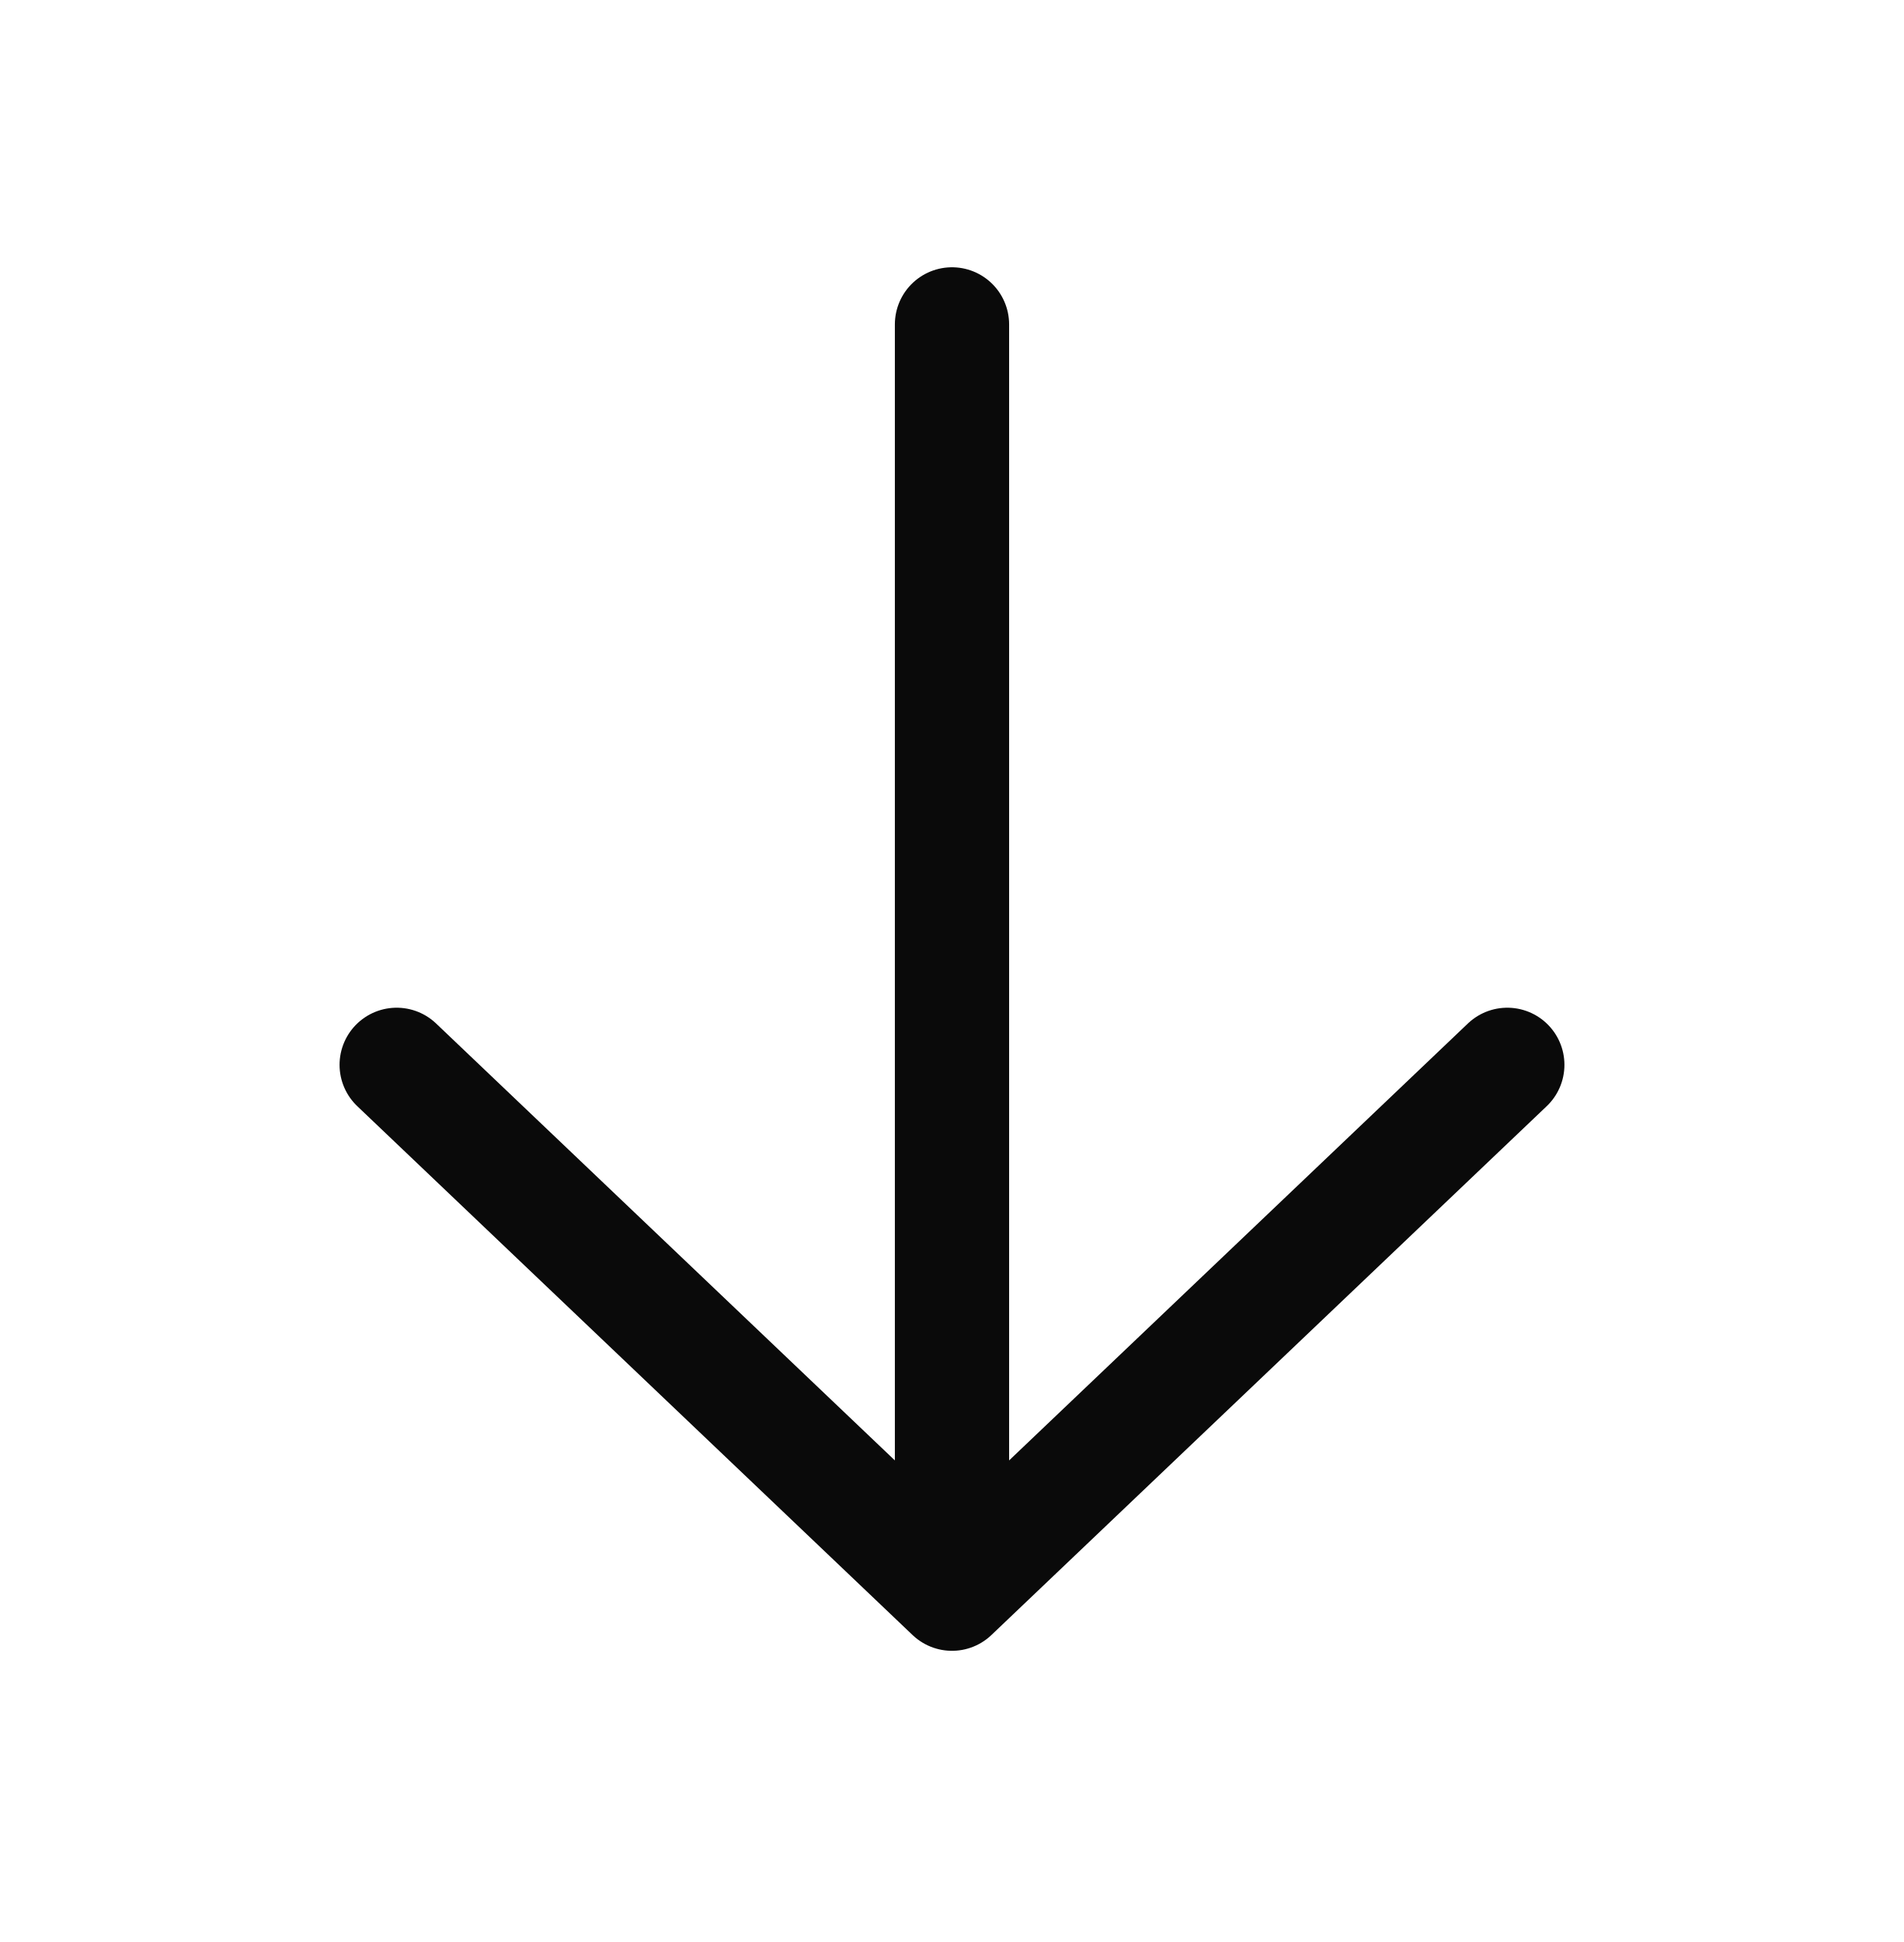
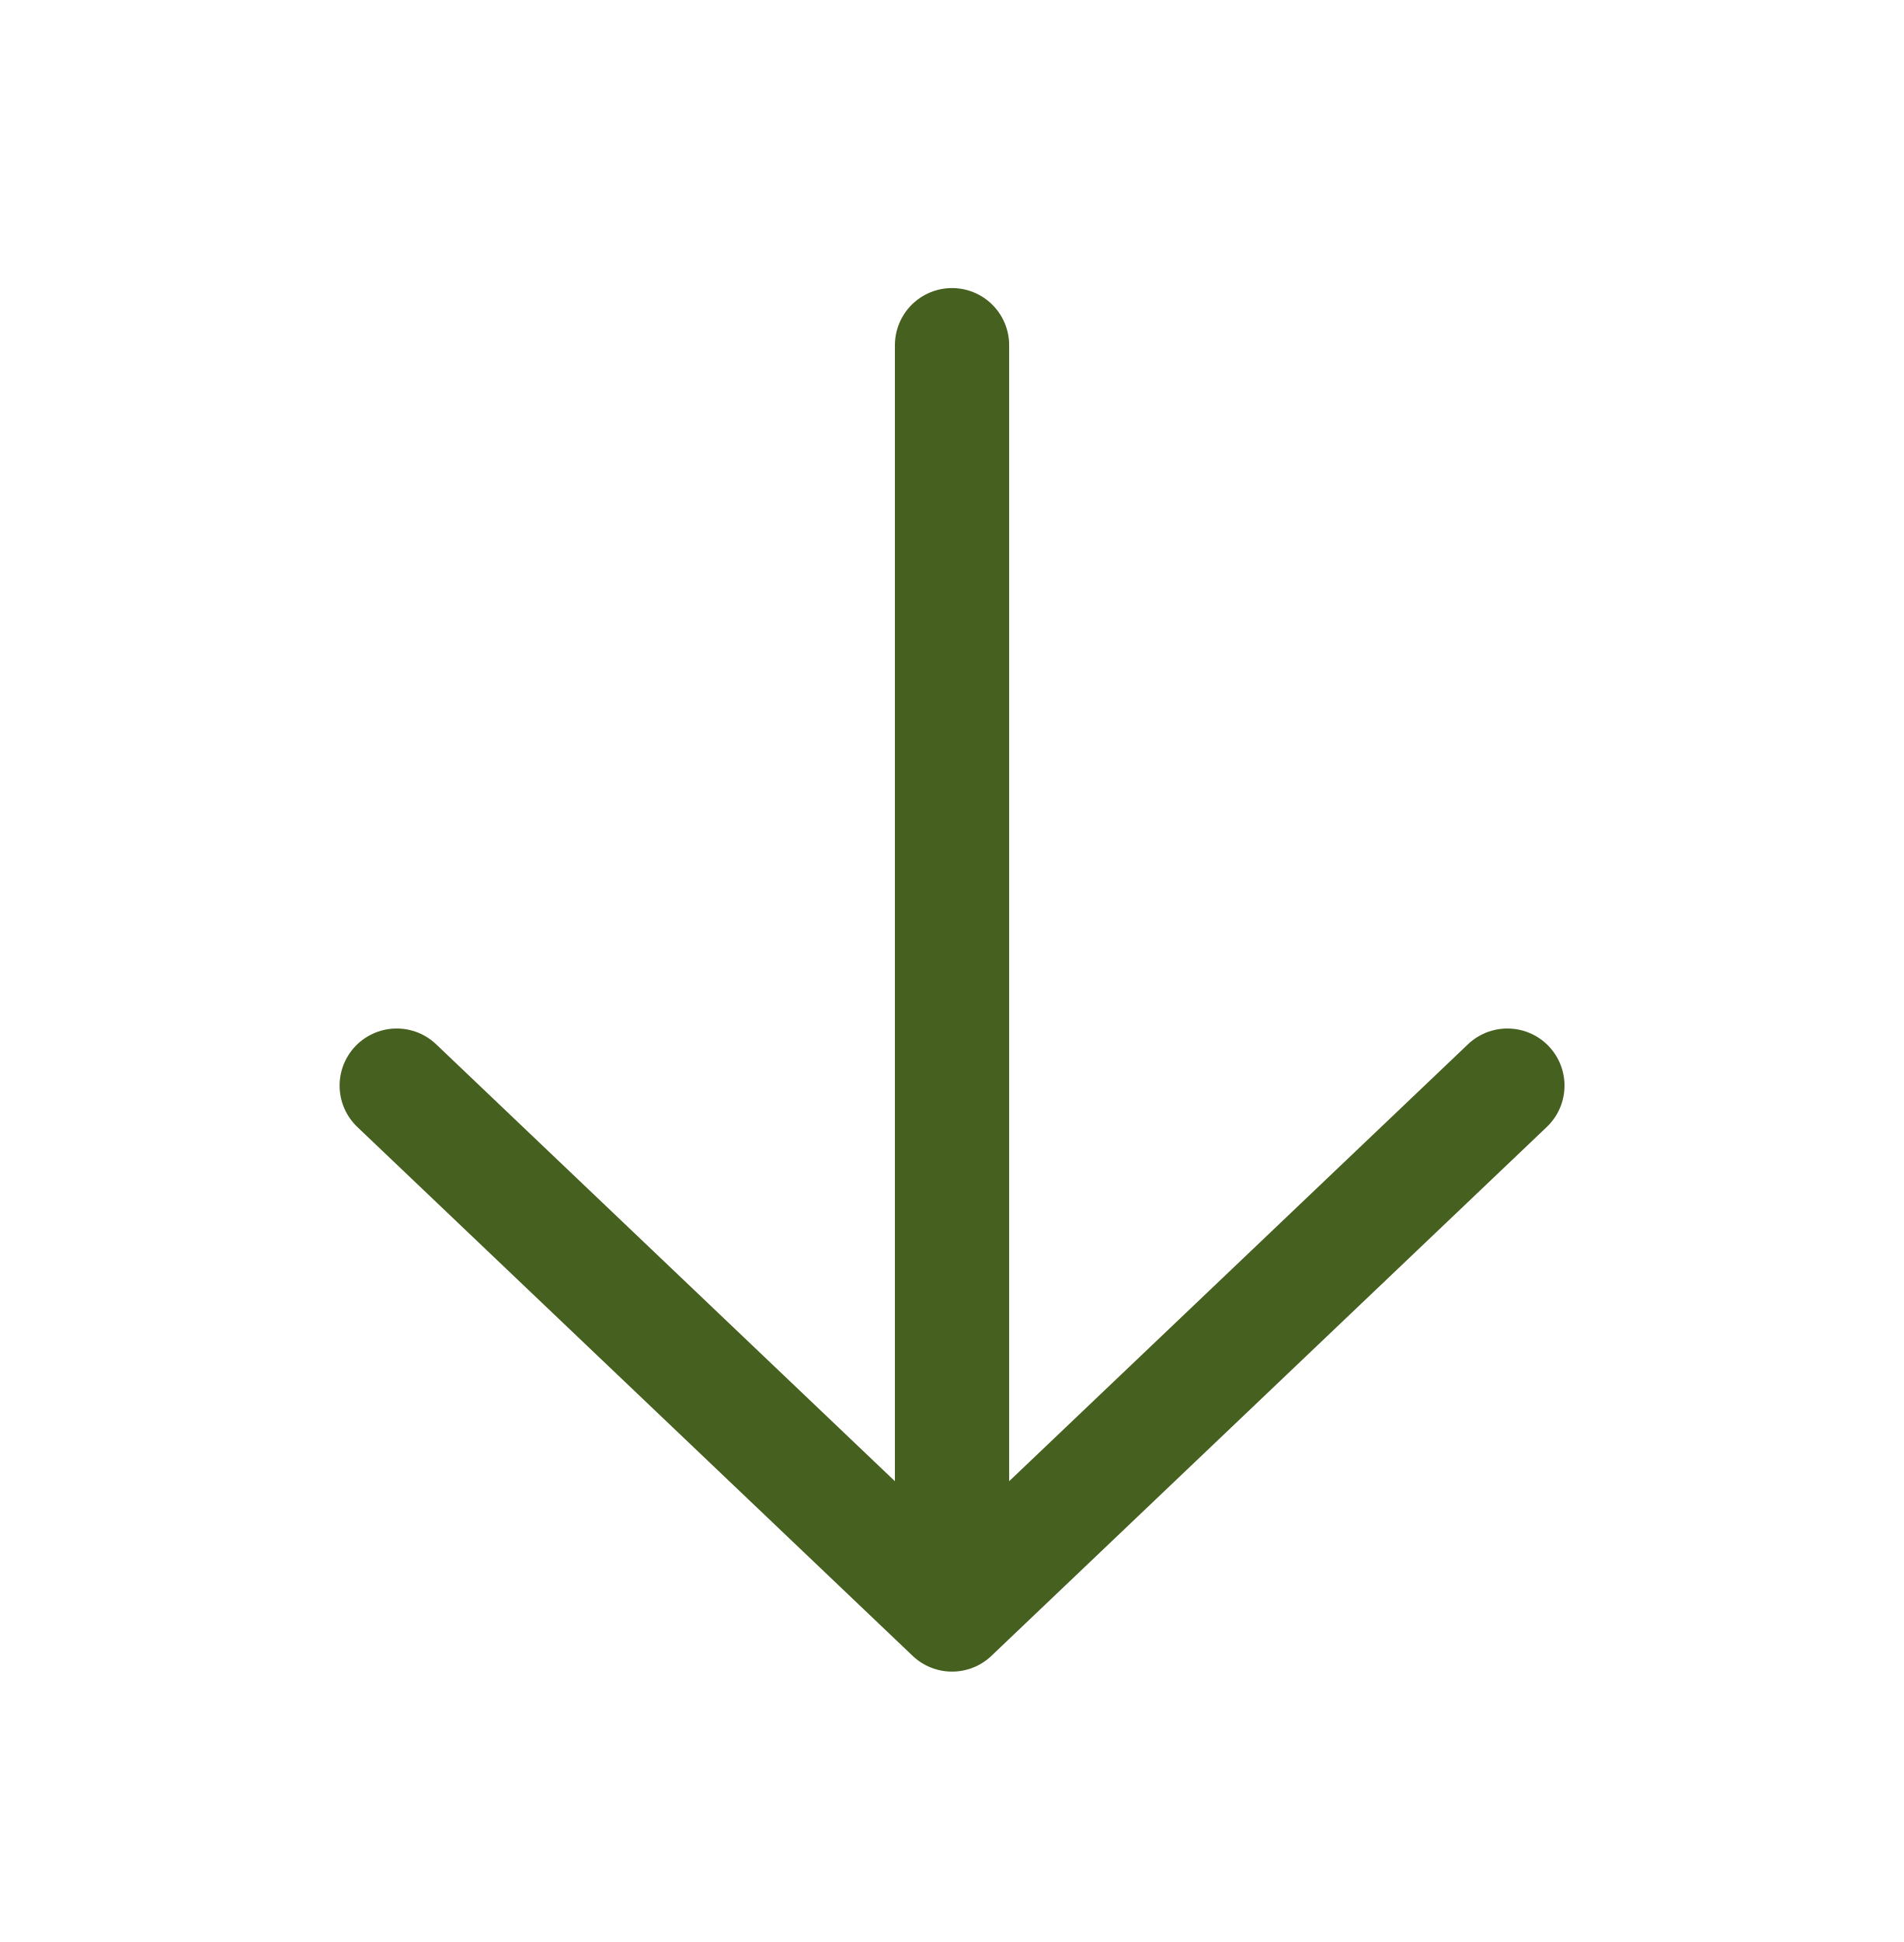
<svg xmlns="http://www.w3.org/2000/svg" width="50" height="51" viewBox="0 0 50 51" fill="none">
-   <path d="M39.583 27.964L25 41.853M25 41.853L10.417 27.964M25 41.853L25 8.519" stroke="#0A0A0A" stroke-width="3" stroke-linecap="round" stroke-linejoin="round" />
+   <path d="M39.585 28.51L25.001 42.399M25.001 42.399L10.418 28.51M25.001 42.399L25.001 9.065" stroke="#46601F" stroke-width="3" stroke-linecap="round" stroke-linejoin="round" />
</svg>
